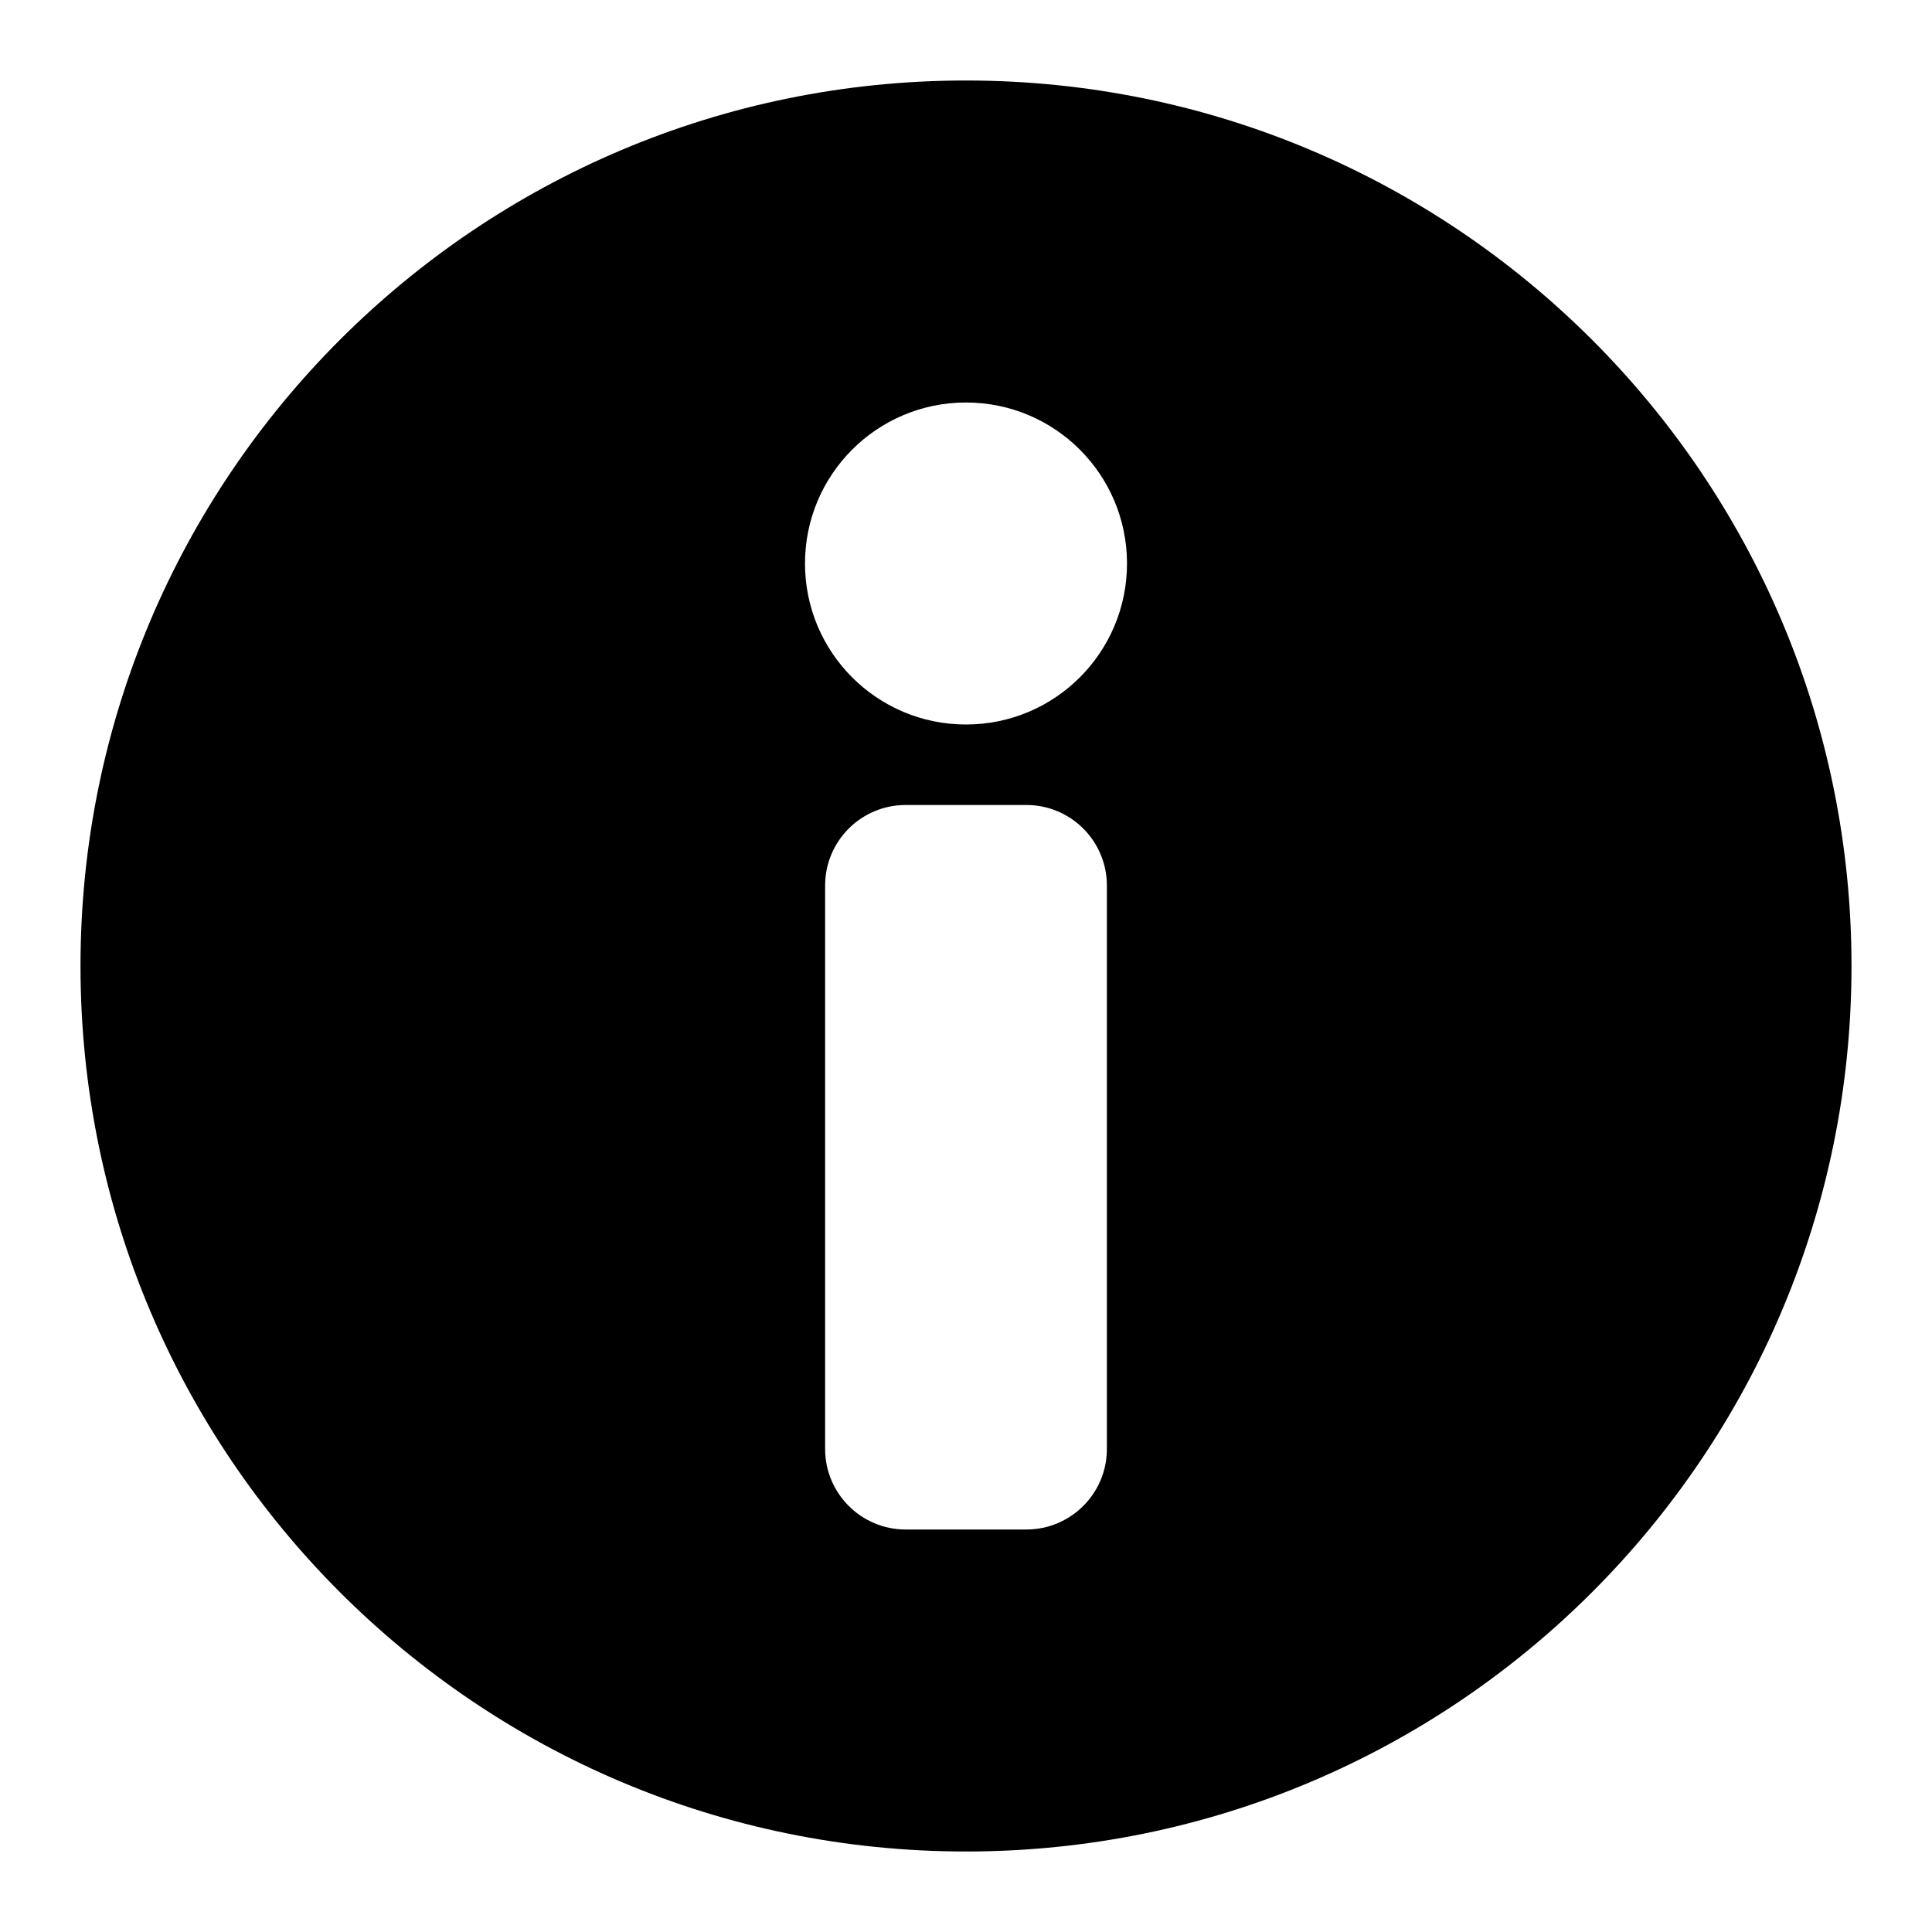
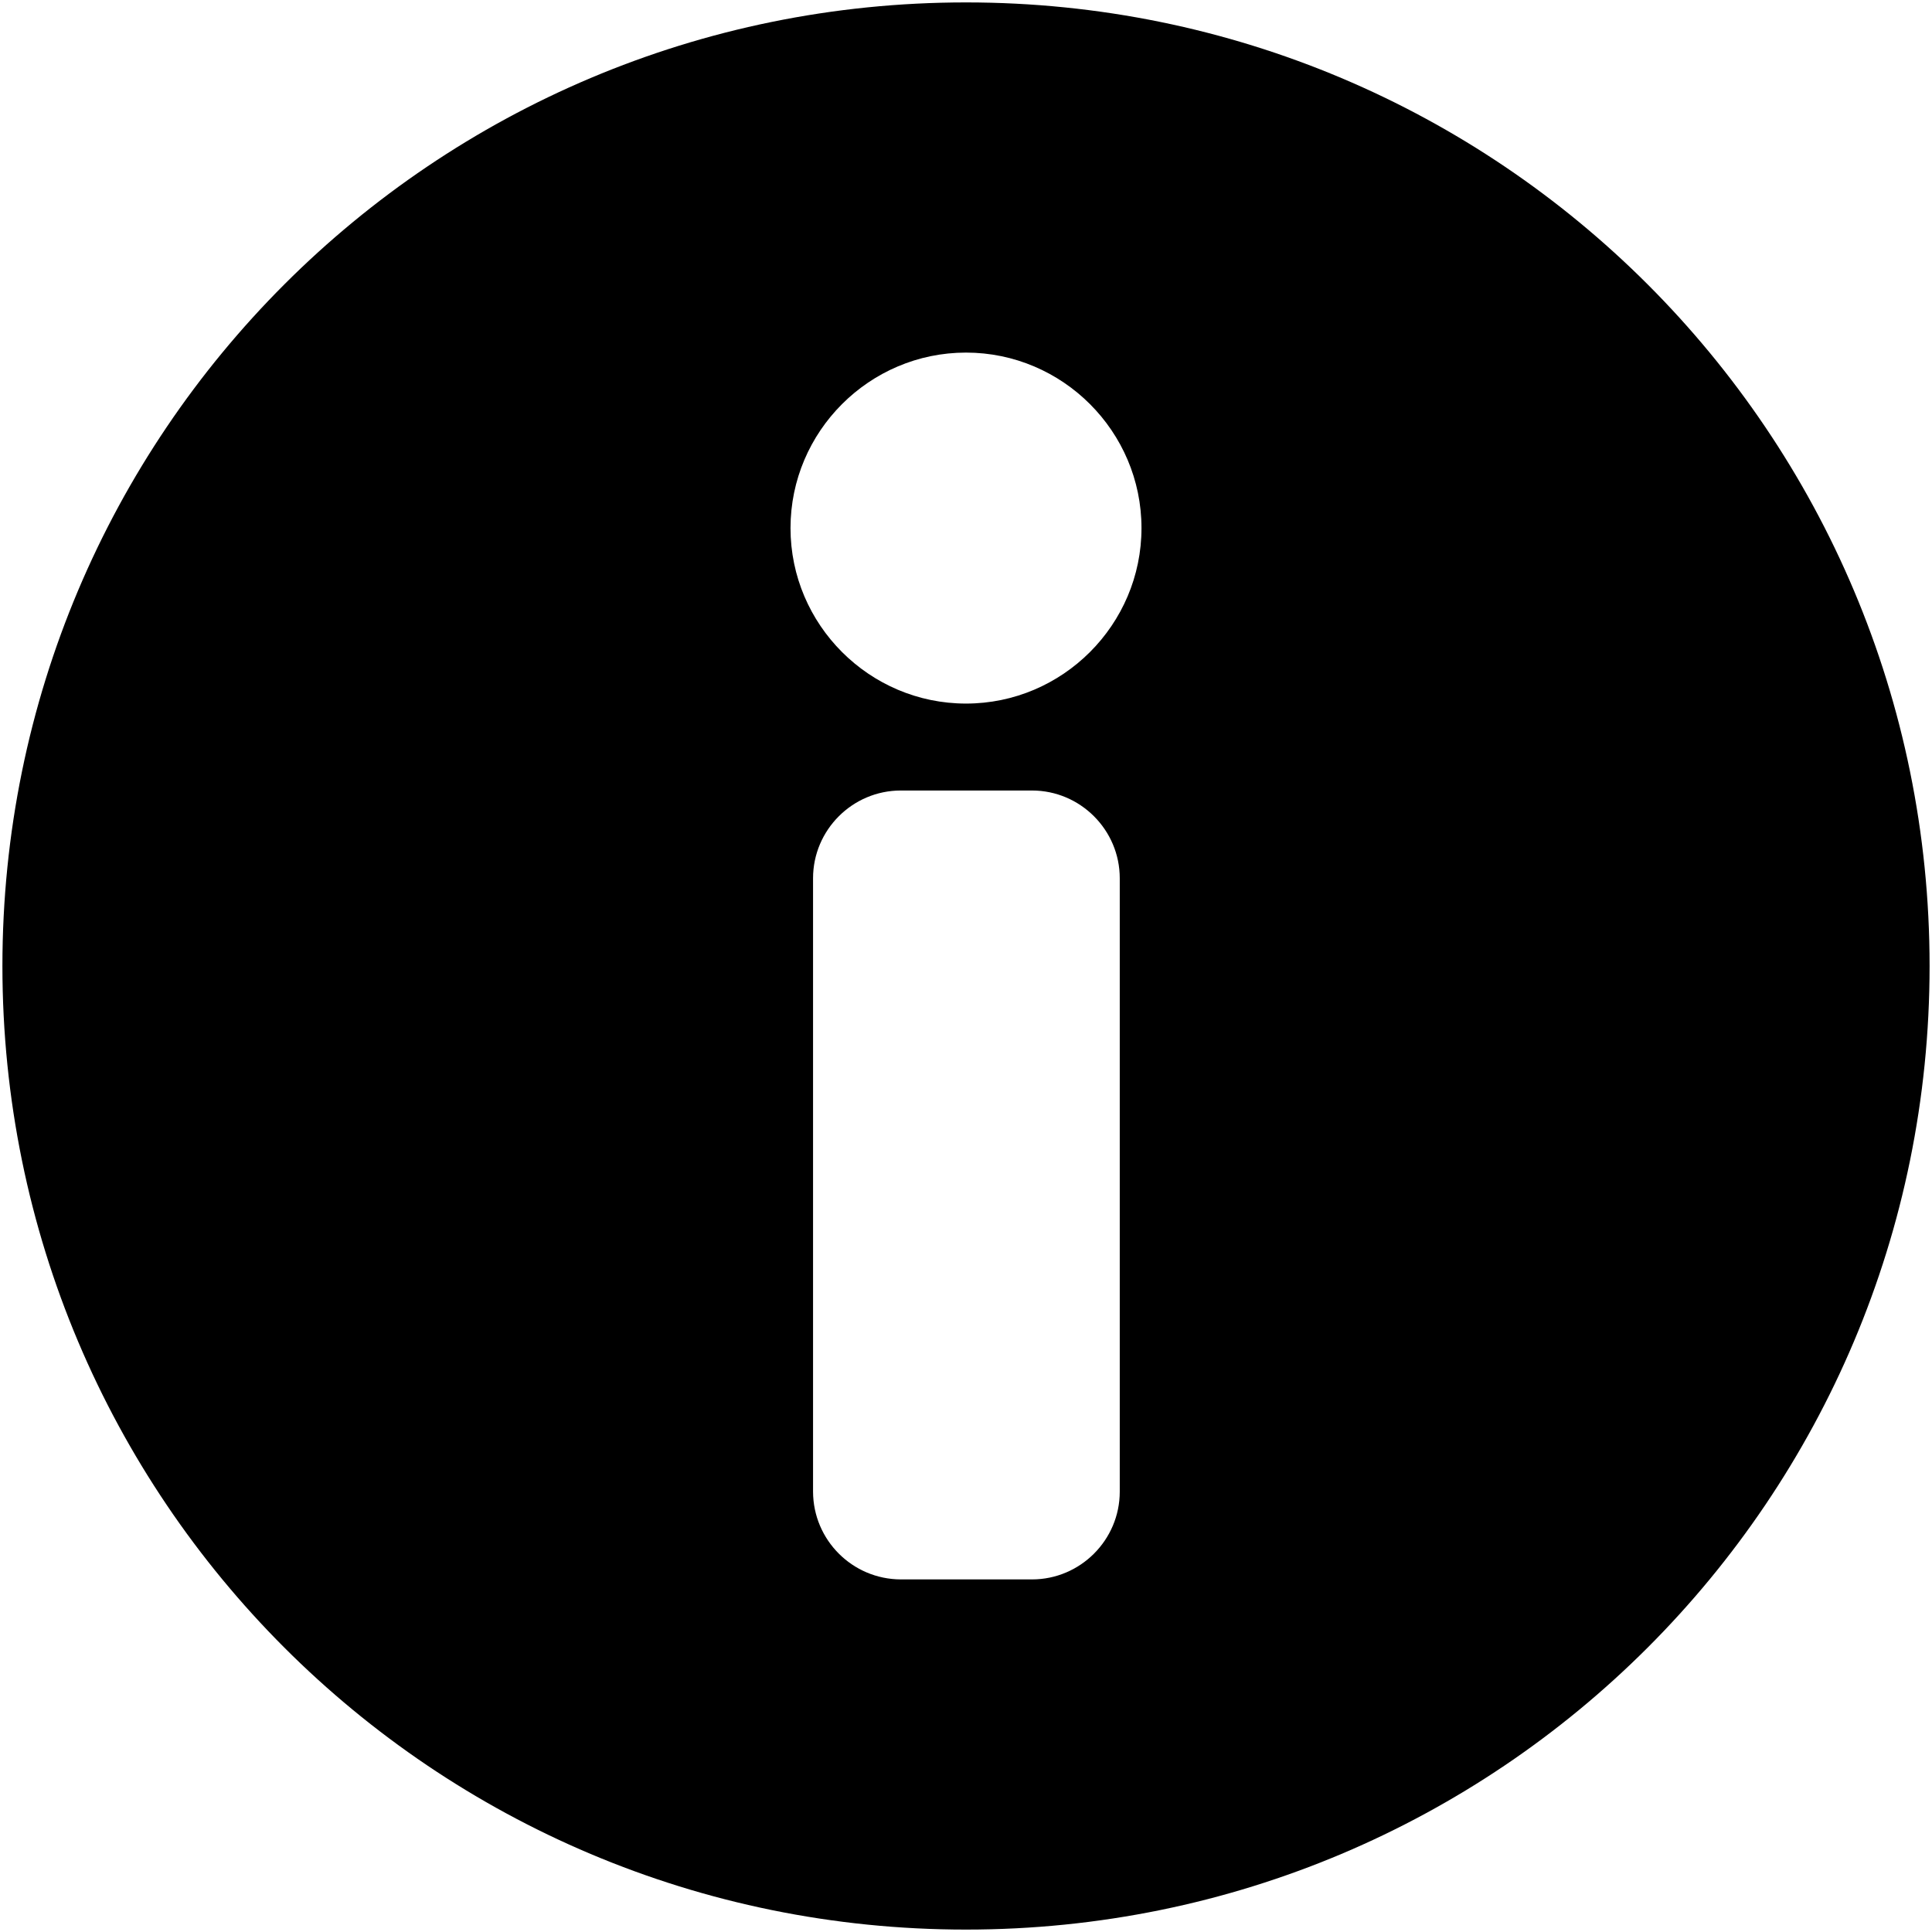
- <svg xmlns="http://www.w3.org/2000/svg" width="800px" height="800px" viewBox="0 0 24 24">
-   <path fill-rule="evenodd" clip-rule="evenodd" d="M1 12C1 5.925 5.925 1 12 1C18.075 1 23 5.925 23 12C23 18.075 18.075 23 12 23C5.925 23 1 18.075 1 12ZM10.25 11C10.25 10.448 10.698 10 11.25 10H12.75C13.302 10 13.75 10.448 13.75 11V18C13.75 18.552 13.302 19 12.75 19H11.25C10.698 19 10.25 18.552 10.25 18V11ZM14 7C14 5.895 13.105 5 12 5C10.895 5 10 5.895 10 7C10 8.105 10.895 9 12 9C13.105 9 14 8.105 14 7Z" />
+ <svg xmlns="http://www.w3.org/2000/svg" viewBox="0 0 72 72">
+   <path fill-rule="evenodd" clip-rule="evenodd" d="M.09 36C.09 16.14 16.14.09 36 .09S71.91 16.14 71.91 36 55.86 71.91 36 71.91.09 55.86.09 36m30.21-3.27c0-1.8 1.47-3.27 3.27-3.27h4.89c1.8 0 3.27 1.47 3.27 3.27v22.86c0 1.8-1.47 3.27-3.27 3.27h-4.89a3.28 3.28 0 0 1-3.27-3.27zm12.24-13.05c0-3.6-2.94-6.54-6.54-6.54s-6.54 2.94-6.54 6.54 2.94 6.54 6.54 6.54 6.54-2.94 6.54-6.54" />
</svg>
